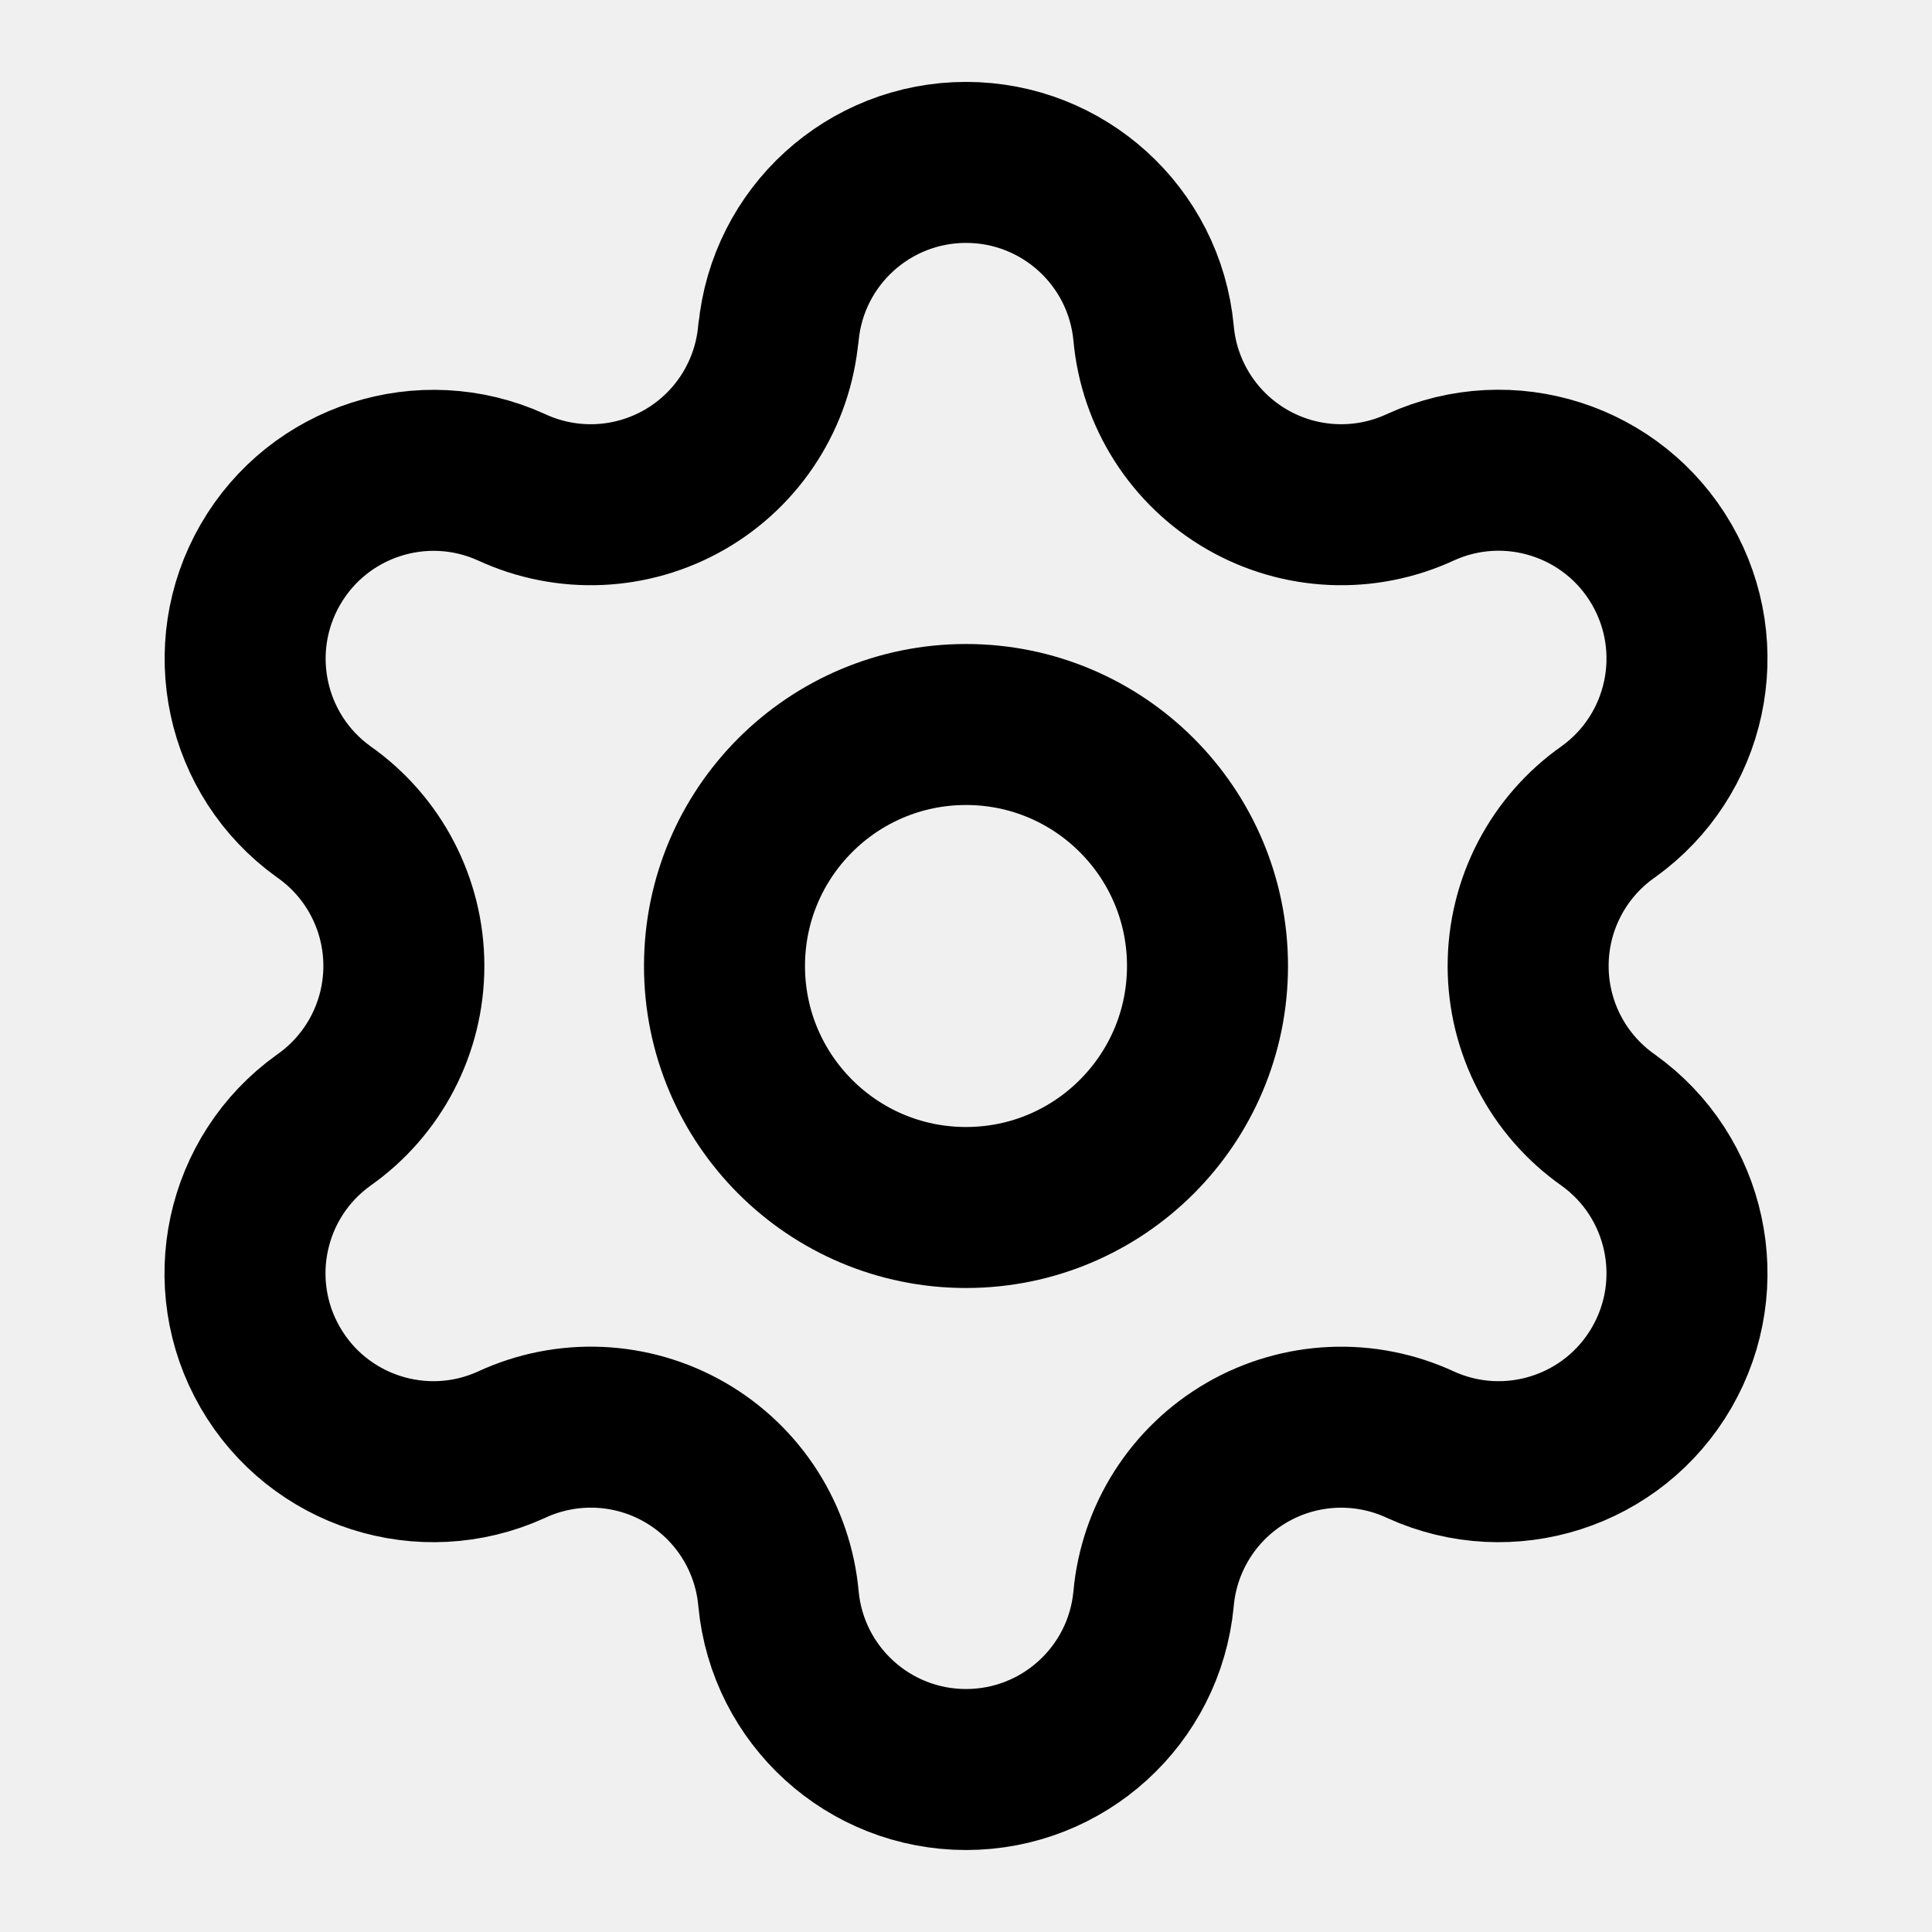
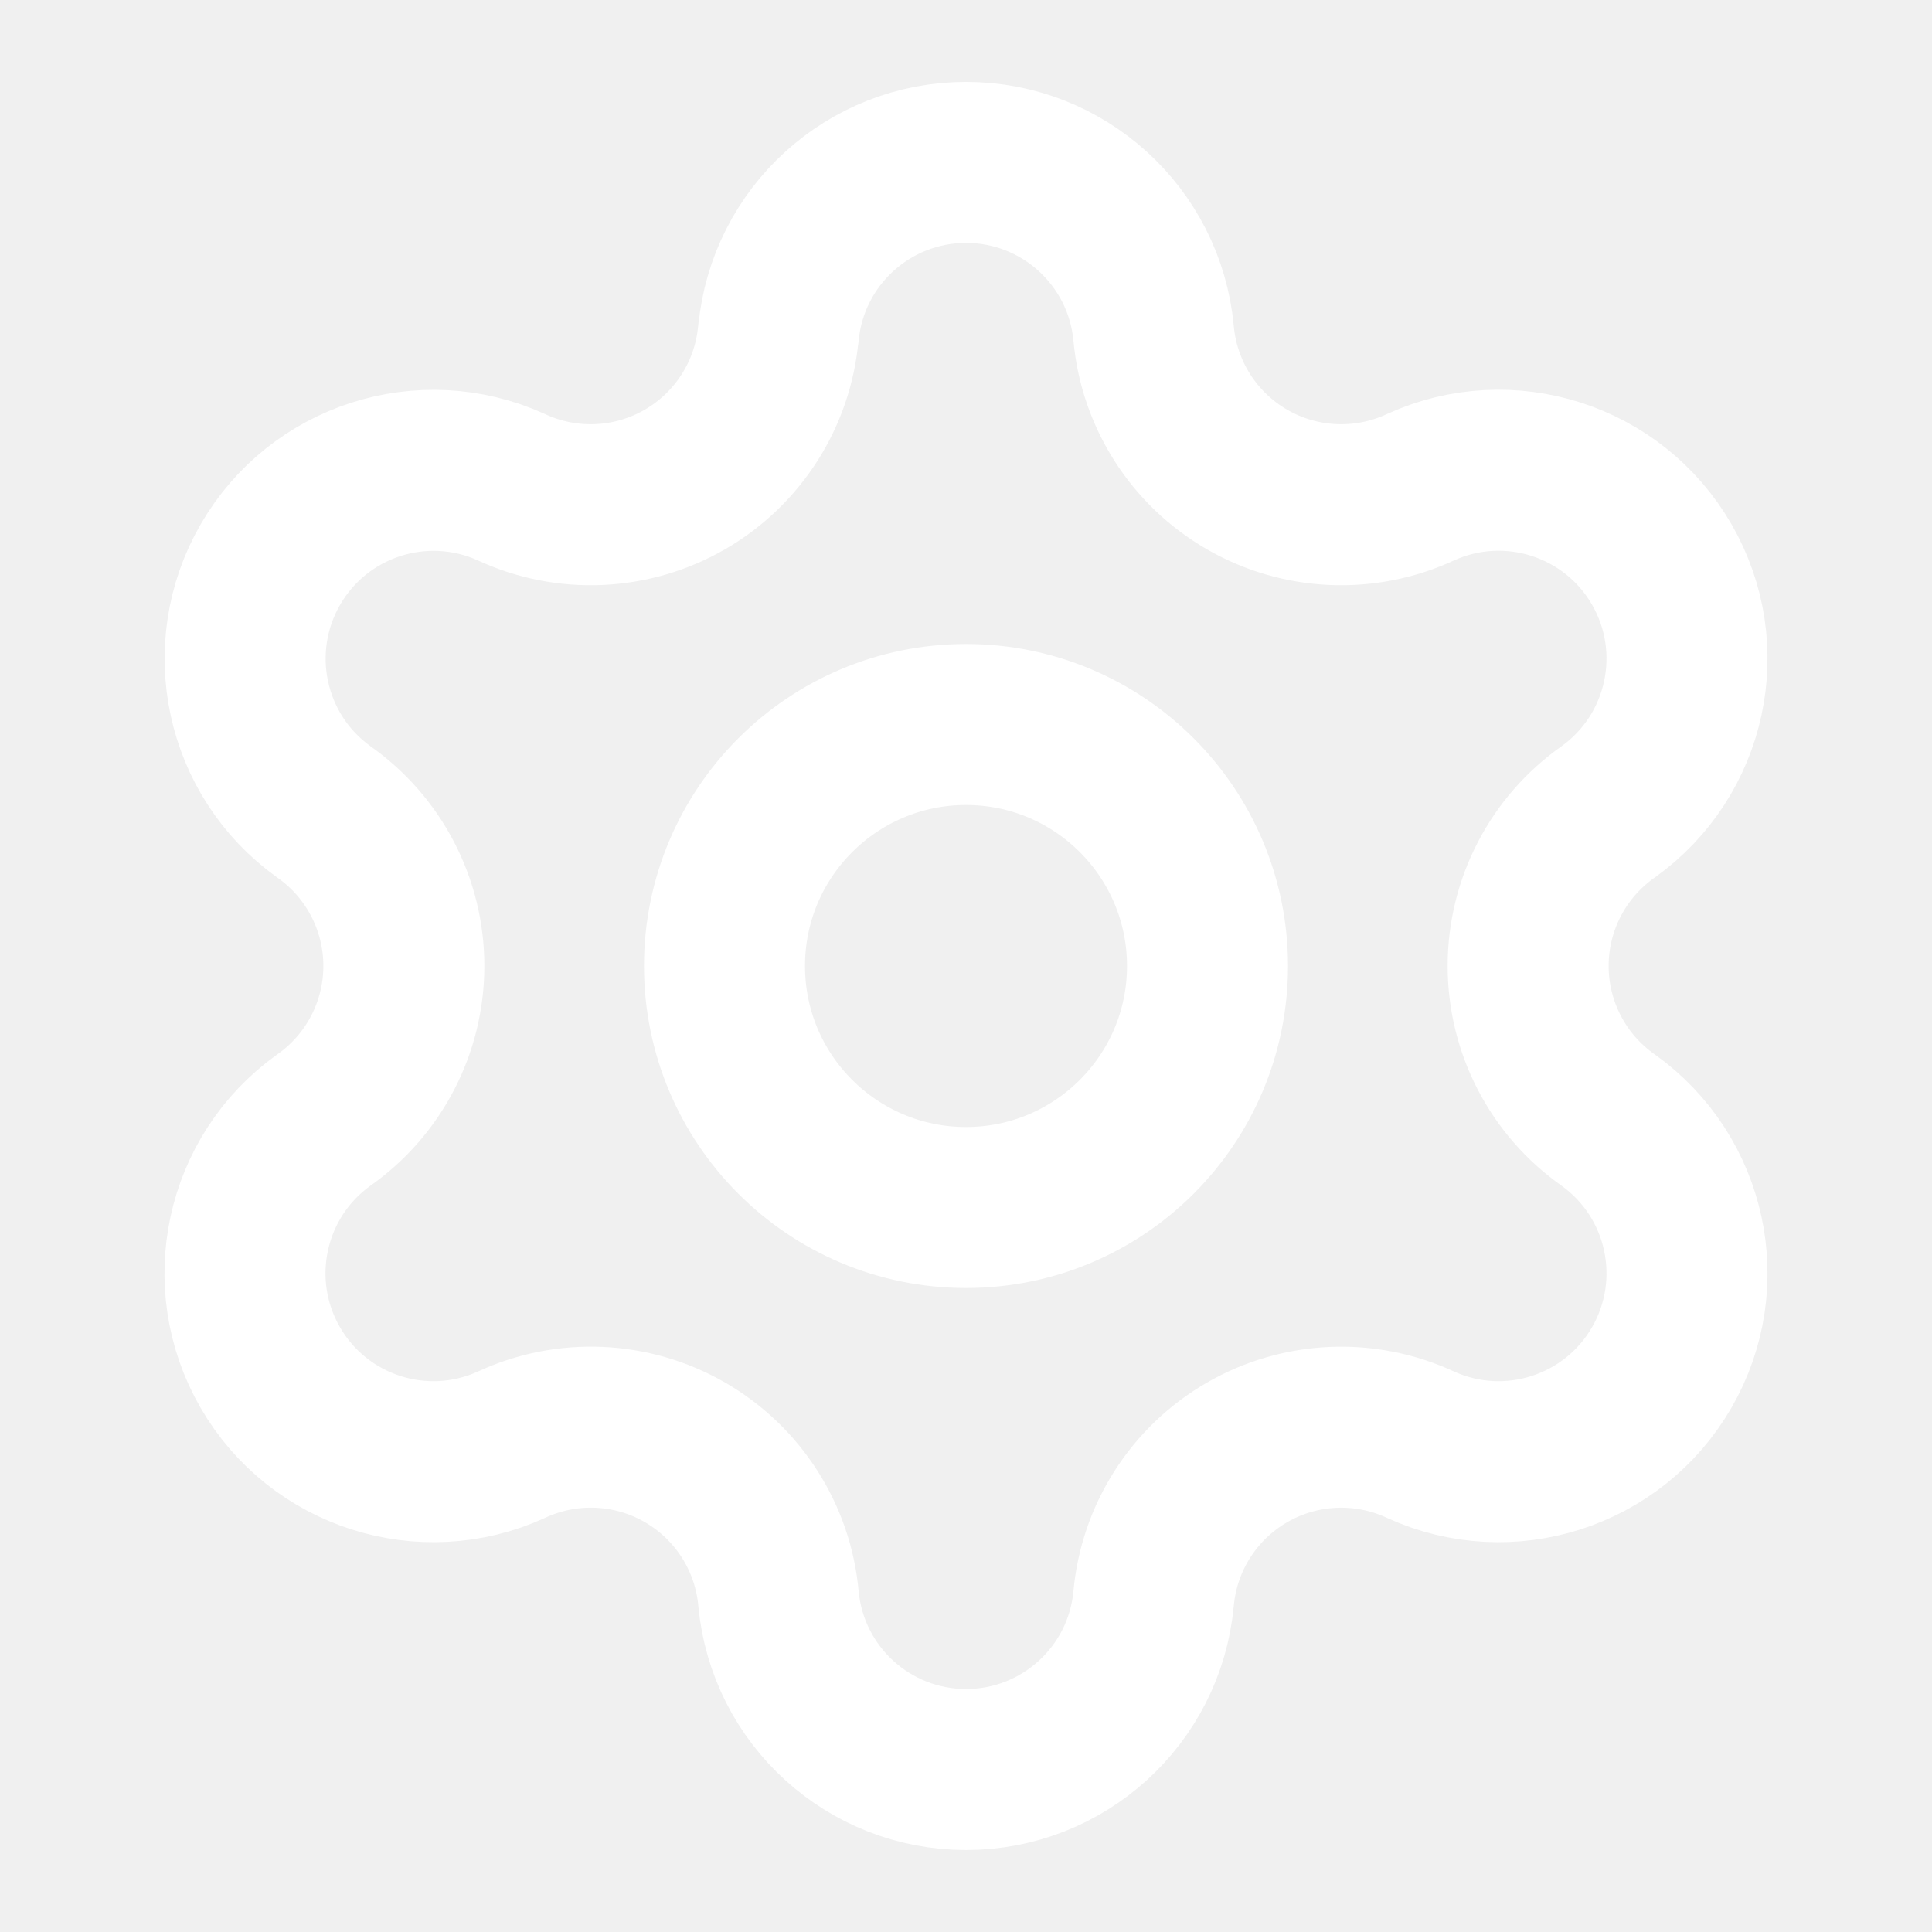
- <svg xmlns="http://www.w3.org/2000/svg" width="24" height="24" viewBox="0 0 24 24" fill="none" stroke="currentColor" stroke-width="2" stroke-linecap="round" stroke-linejoin="round" class="lucide lucide-settings-icon lucide-settings">
+ <svg xmlns="http://www.w3.org/2000/svg" width="24" height="24" viewBox="0 0 24 24" fill="none" stroke="#FFFFFF" stroke-width="2" stroke-linecap="round" stroke-linejoin="round" class="lucide lucide-settings-icon lucide-settings">
  <path d="M9.671 4.136a2.34 2.34 0 0 1 4.659 0 2.34 2.34 0 0 0 3.319 1.915 2.34 2.34 0 0 1 2.33 4.033 2.34 2.34 0 0 0 0 3.831 2.34 2.34 0 0 1-2.33 4.033 2.34 2.34 0 0 0-3.319 1.915 2.34 2.34 0 0 1-4.659 0 2.34 2.34 0 0 0-3.32-1.915 2.34 2.34 0 0 1-2.33-4.033 2.34 2.34 0 0 0 0-3.831A2.34 2.34 0 0 1 6.35 6.051a2.34 2.34 0 0 0 3.319-1.915" />
  <circle cx="12" cy="12" r="3" />
</svg>
